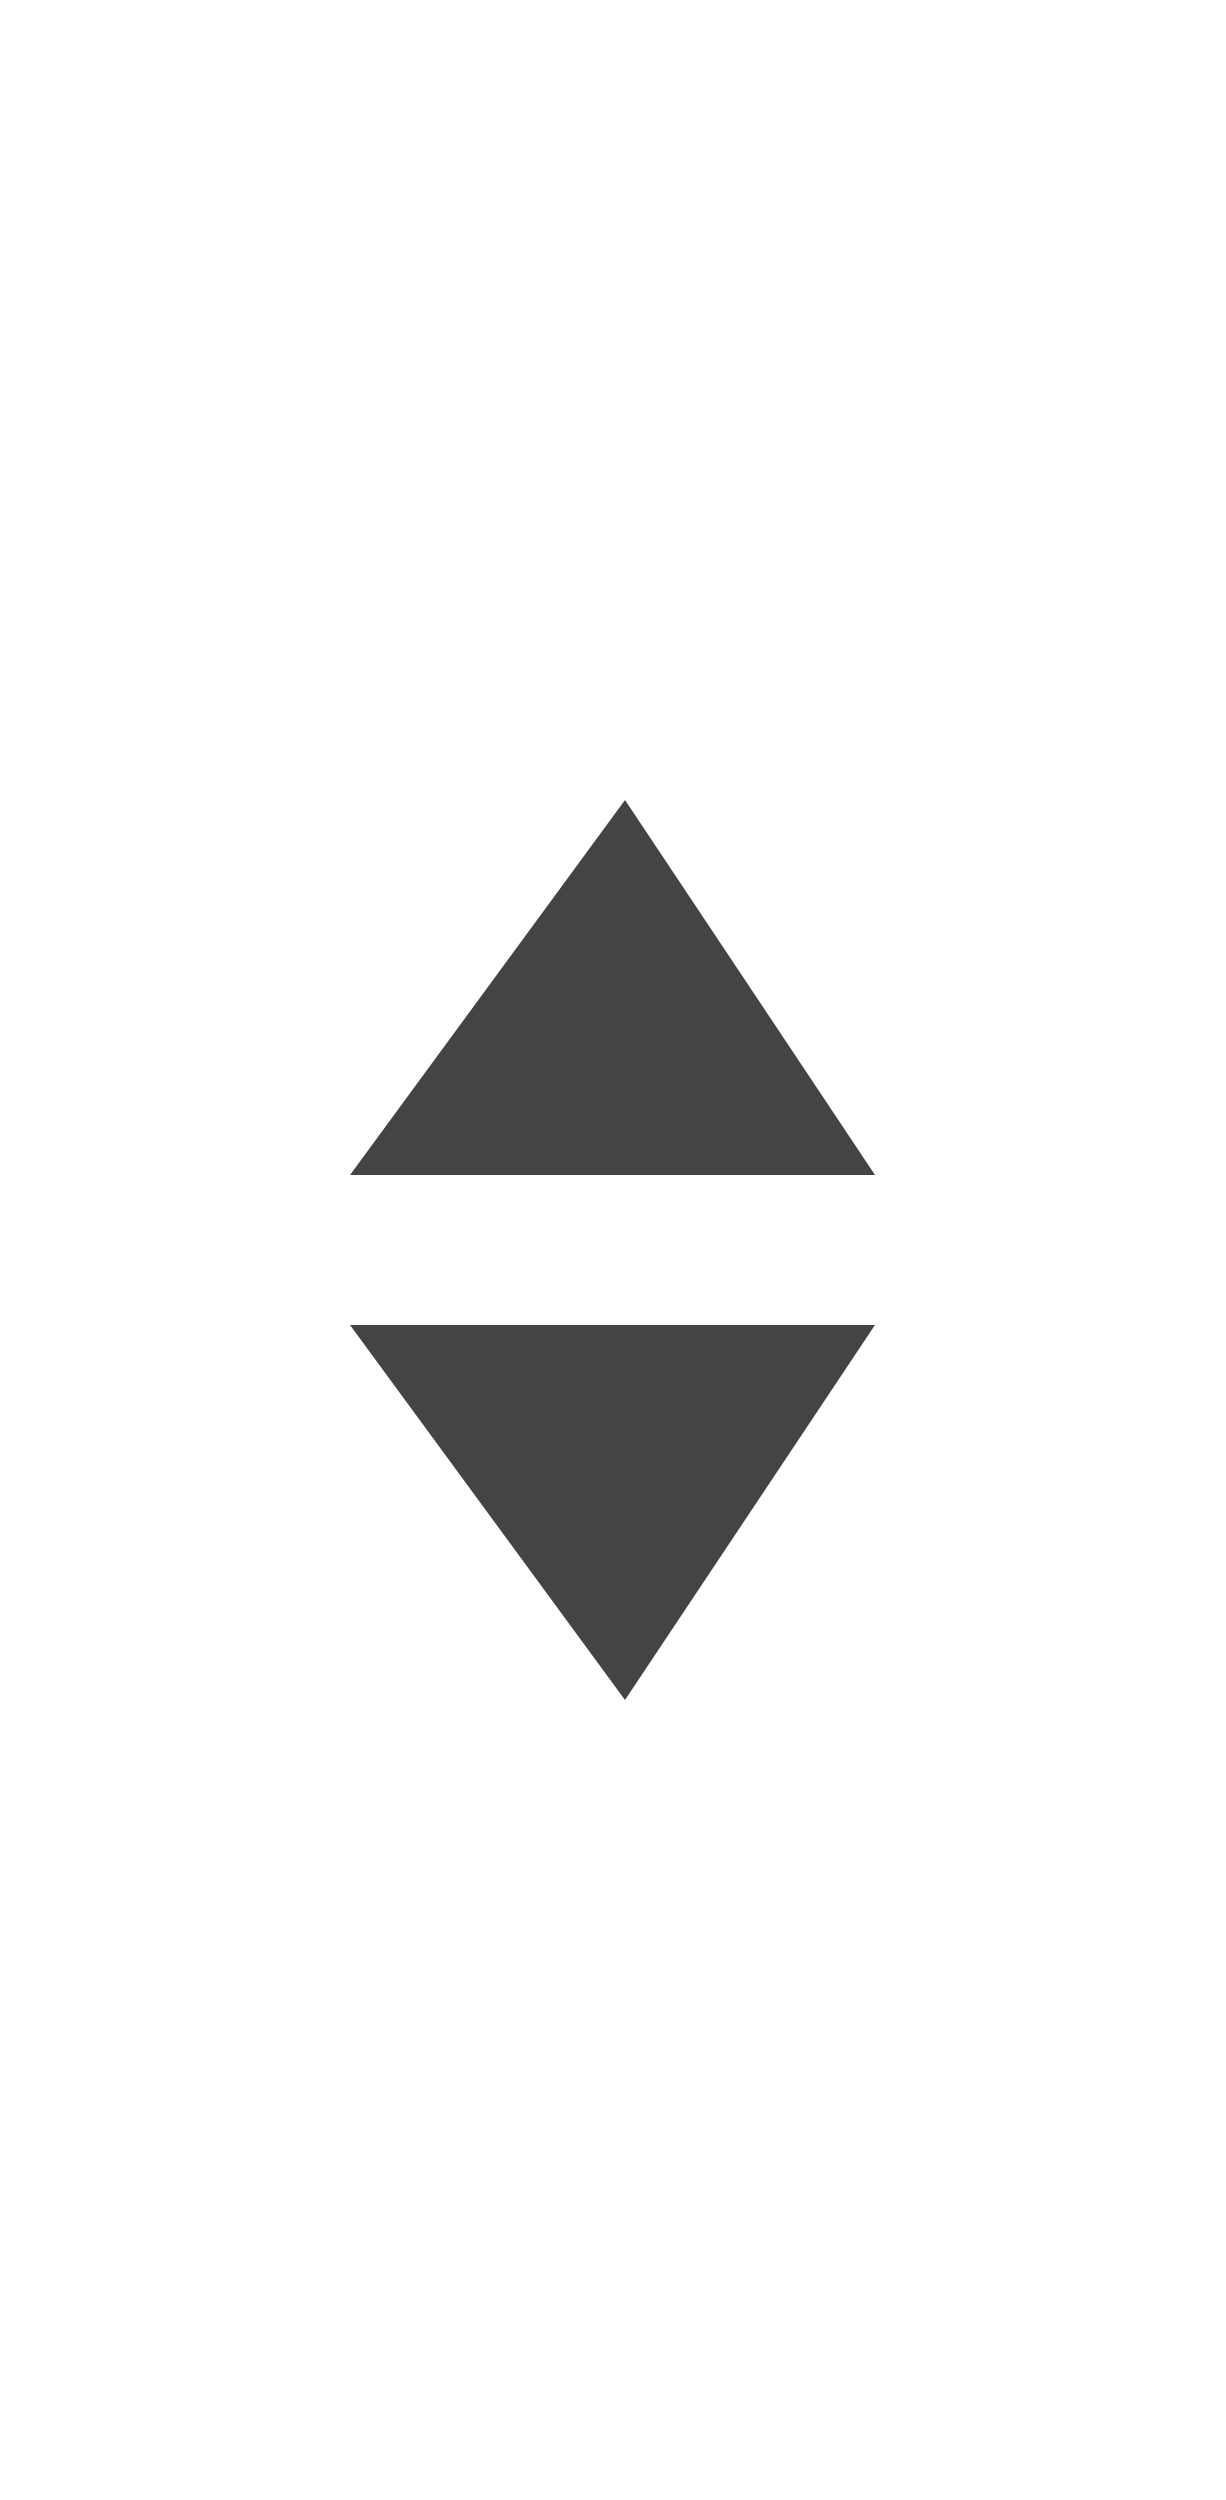
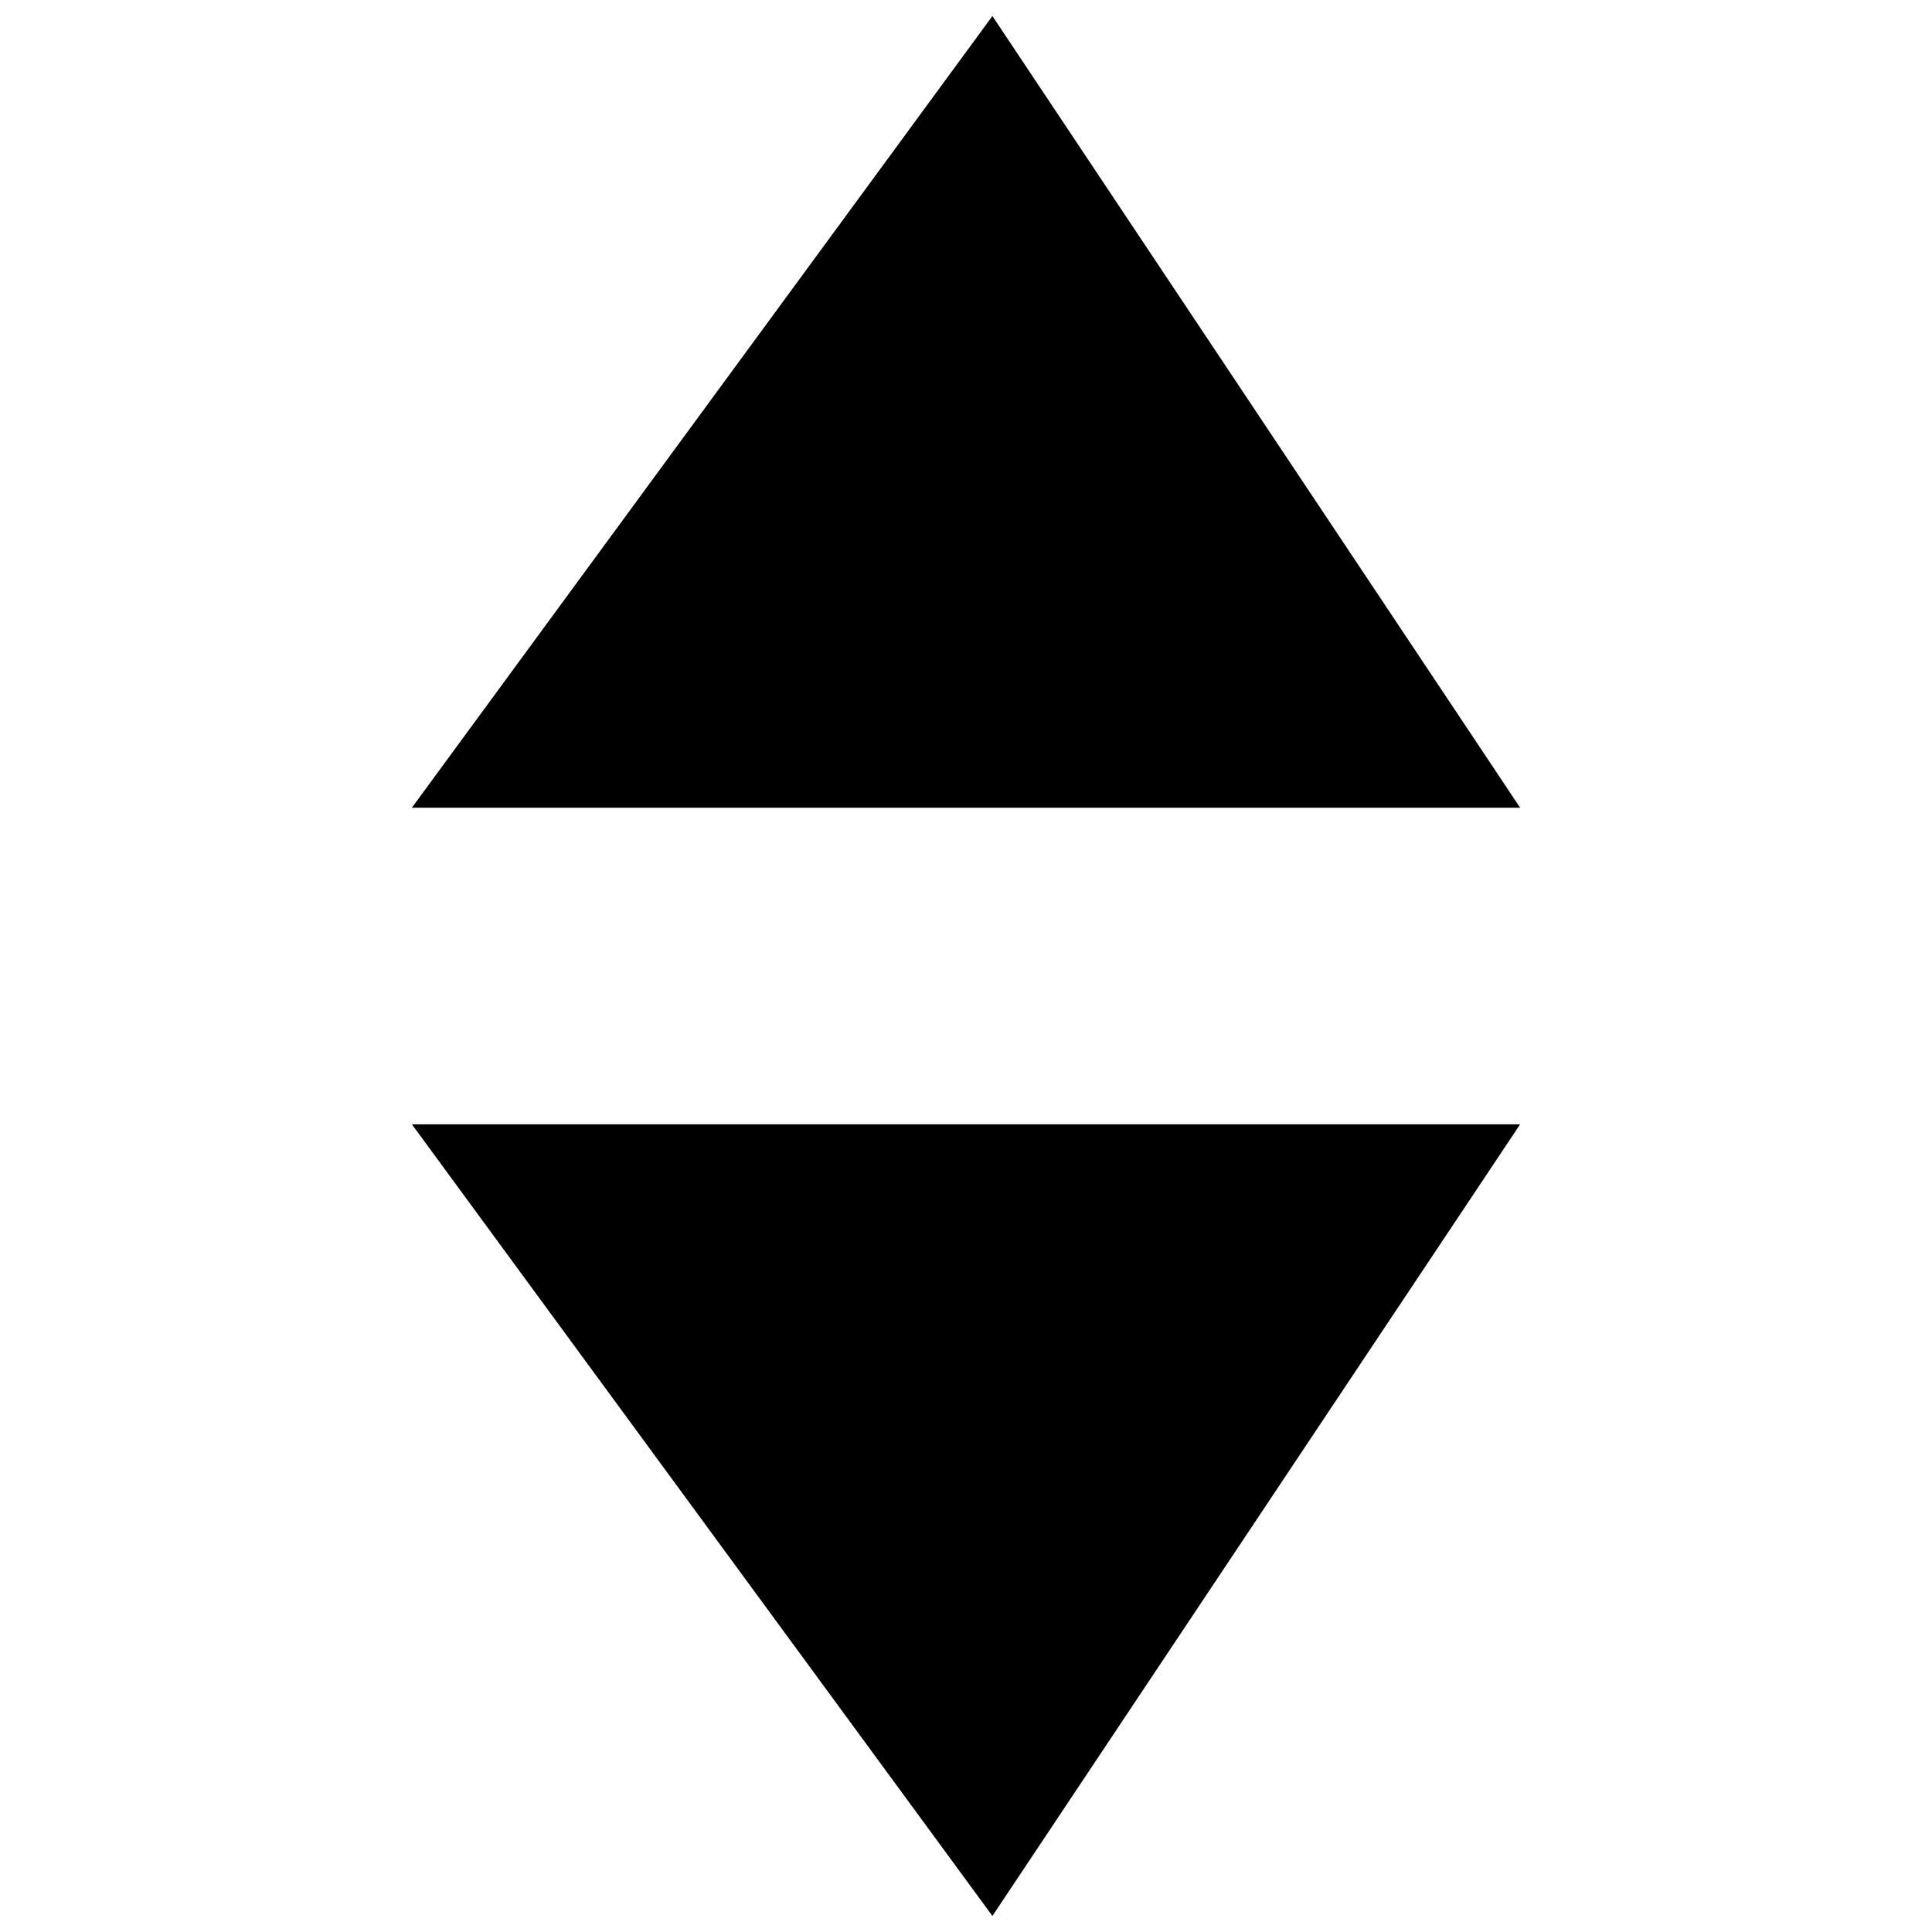
- <svg xmlns="http://www.w3.org/2000/svg" version="1.1" id="Layer_1" x="0px" y="0px" viewBox="0 0 4.9 10" style="enable-background:new 0 0 4.9 10;" xml:space="preserve">
-   <style type="text/css">
- 	.st0{fill:#444444;}
- </style>
-   <polygon class="st0" points="1.4,4.7 2.5,3.2 3.5,4.7 " />
-   <polygon class="st0" points="3.5,5.3 2.5,6.8 1.4,5.3 " />
+ <svg xmlns="http://www.w3.org/2000/svg" version="1.1" id="Layer_1" x="0px" y="0px" viewBox="0 0 1024 1024" style="enable-background:new 0 0 1024 1024;" xml:space="preserve">
+   <g>
+     <polygon points="218.3,428.1 526,8.5 805.7,428.1  " />
+     <polygon points="805.7,595.9 526,1015.5 218.3,595.9  " />
+   </g>
</svg>
